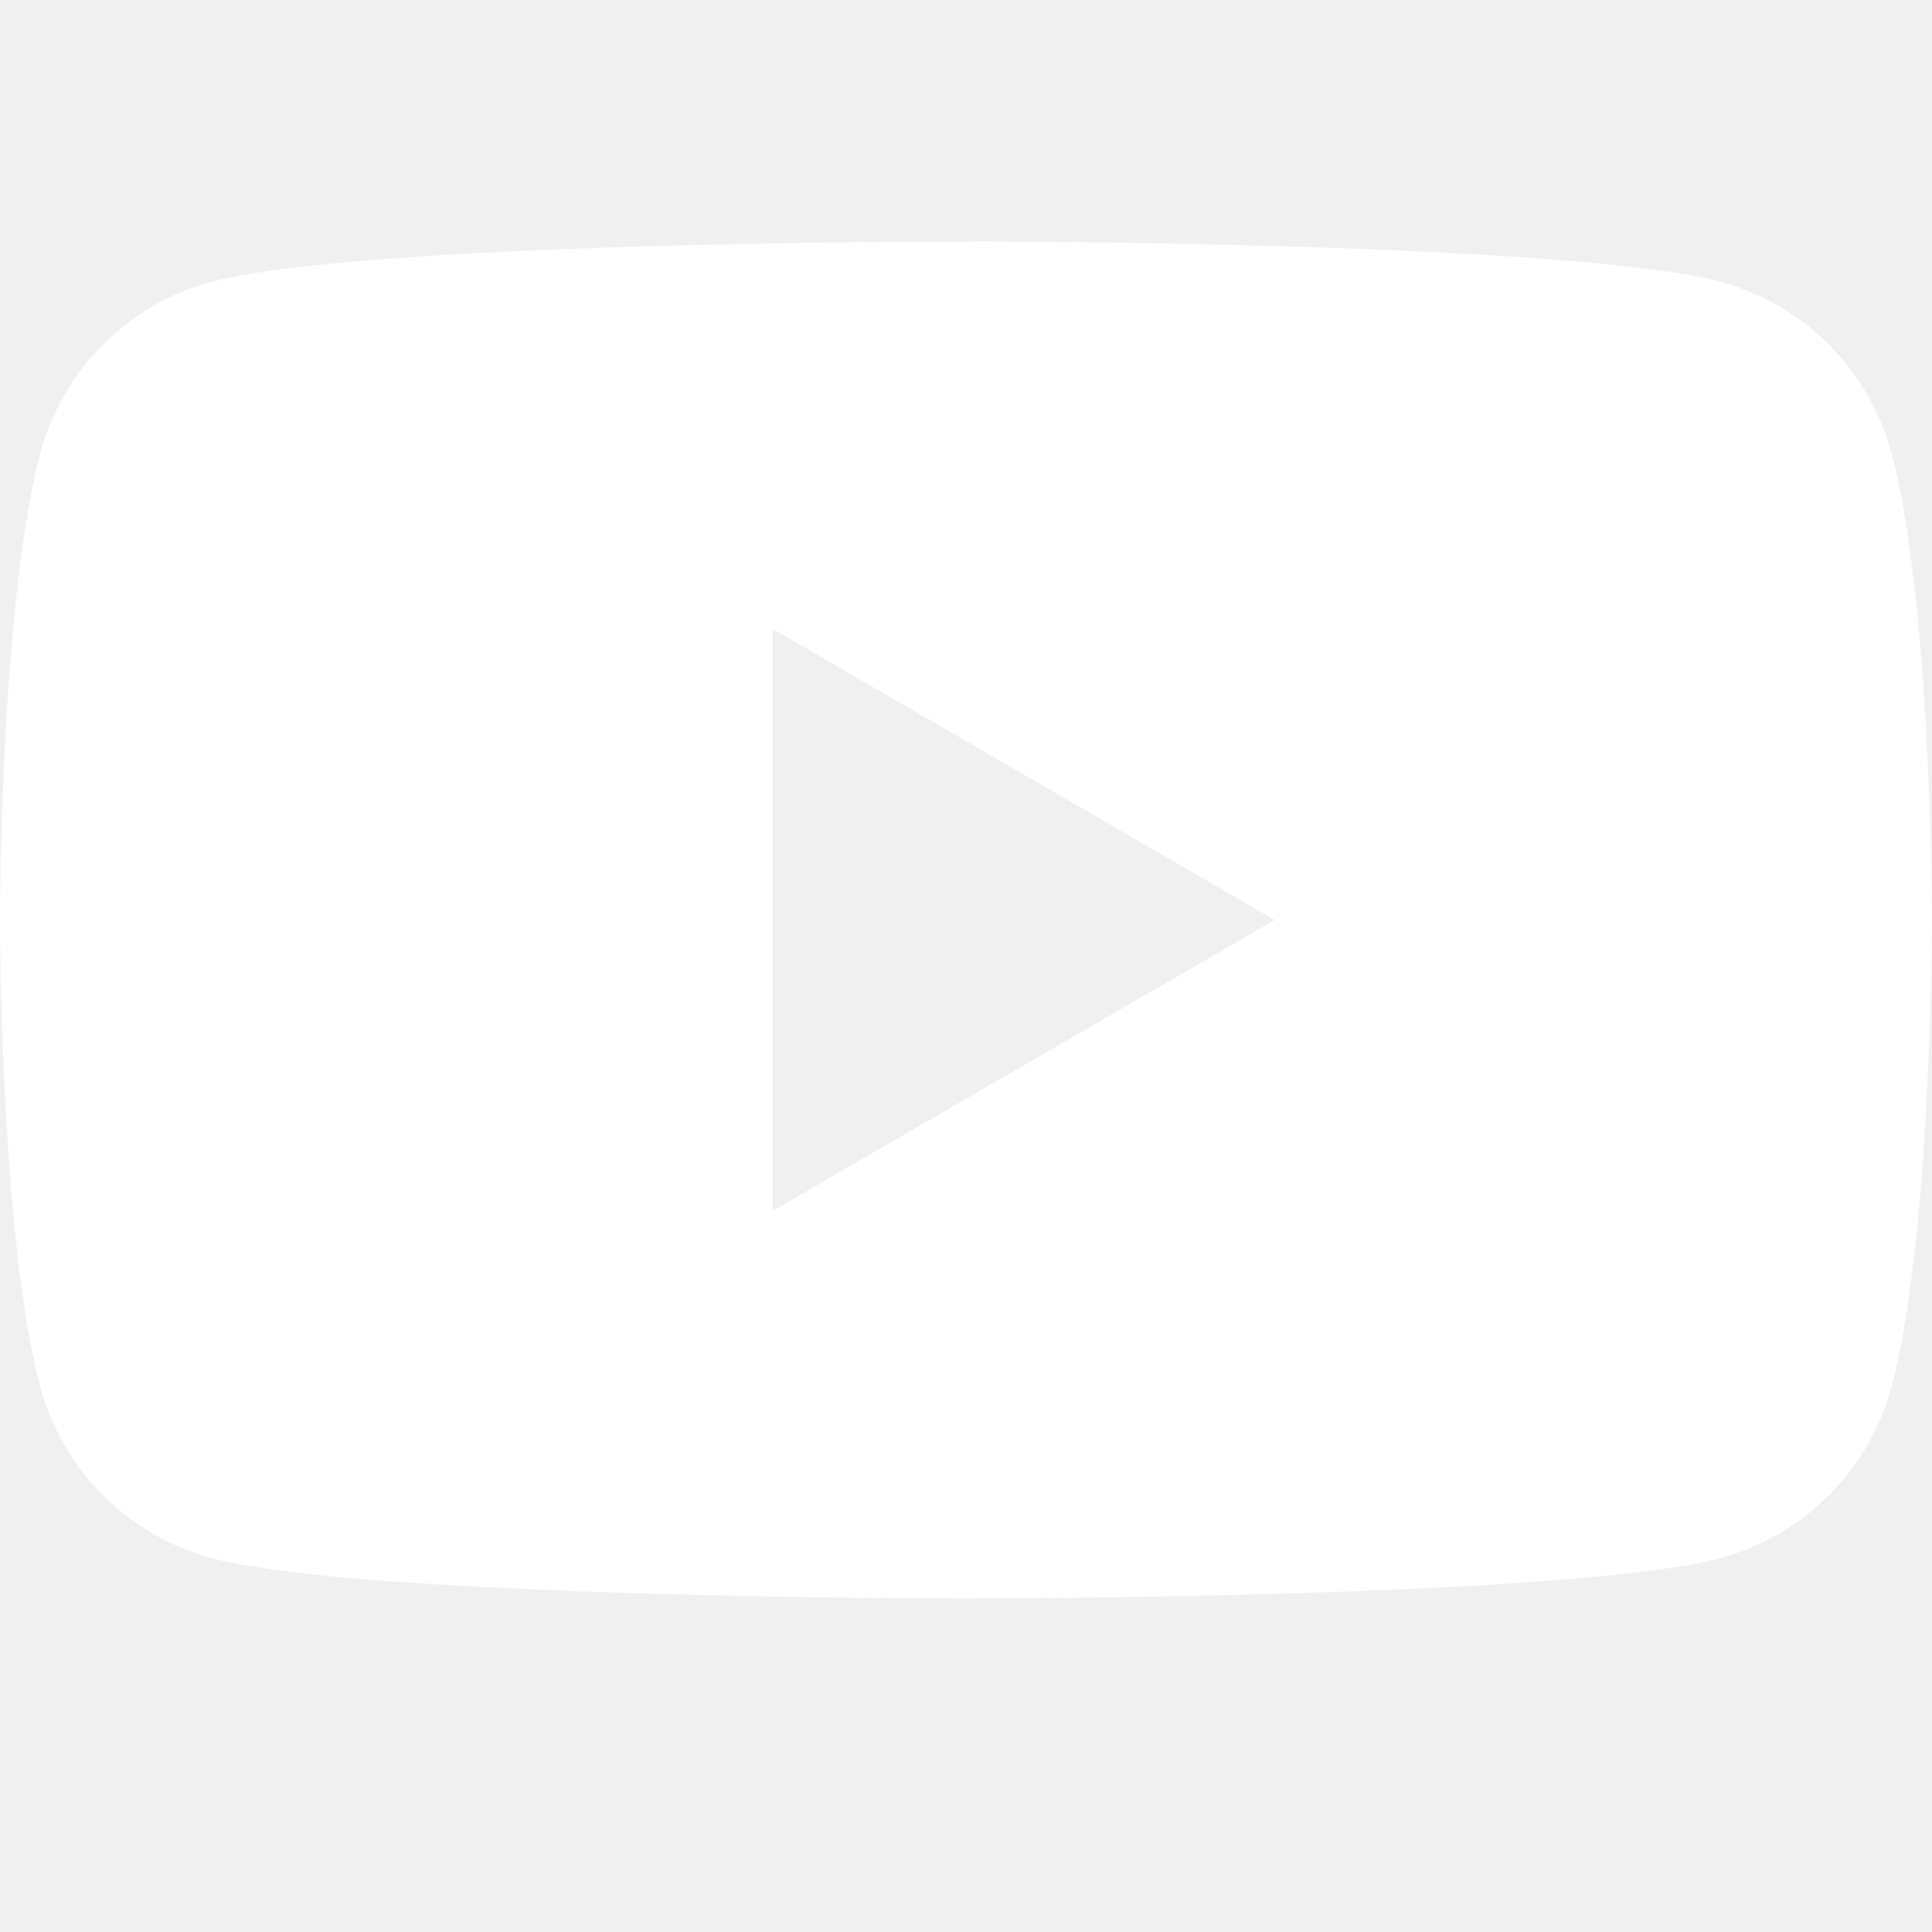
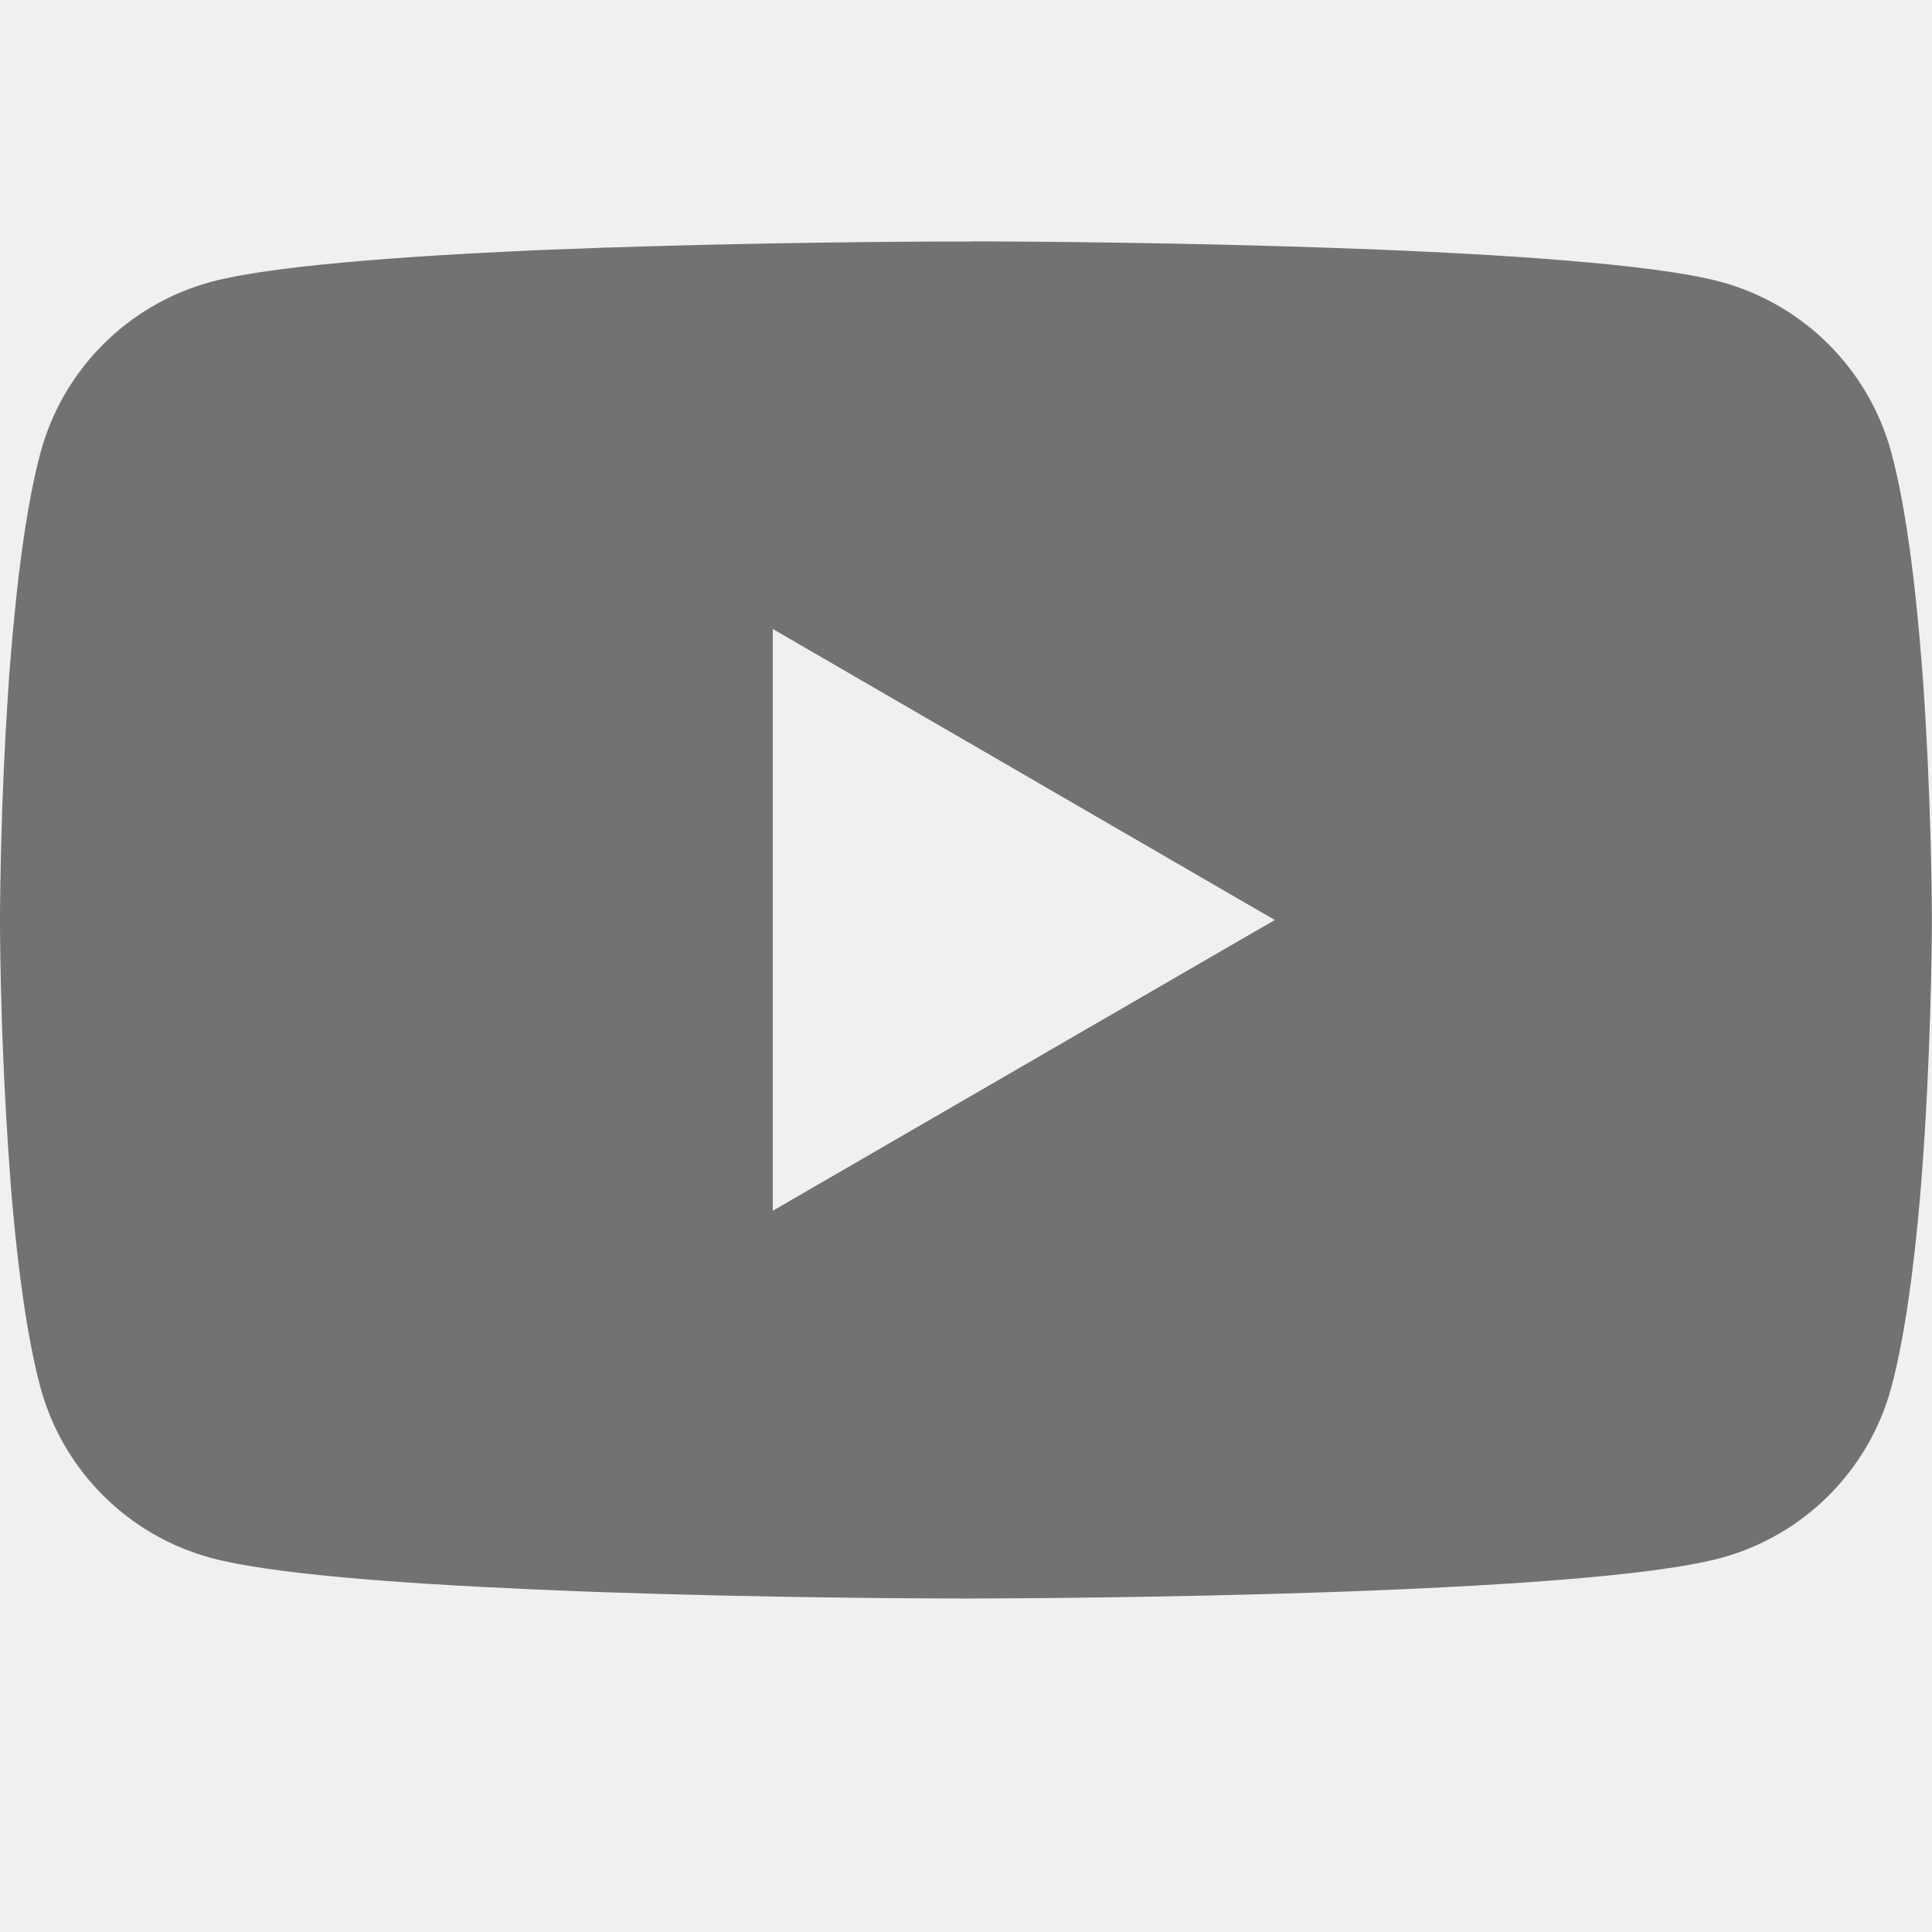
<svg xmlns="http://www.w3.org/2000/svg" width="64" height="64" viewBox="0 0 16 16">
-   <path fill="#ffffff" d="M8.051 1.999h.089c.822.003 4.987.033 6.11.335a2.01 2.01 0 0 1 1.415 1.42c.101.38.172.883.22 1.402l.01.104l.022.26l.008.104c.065.914.073 1.77.074 1.957v.075c-.001.194-.01 1.108-.082 2.06l-.008.105l-.009.104c-.05.572-.124 1.14-.235 1.558a2.007 2.007 0 0 1-1.415 1.42c-1.16.312-5.569.334-6.18.335h-.142c-.309 0-1.587-.006-2.927-.052l-.17-.006l-.087-.004l-.171-.007l-.171-.007c-1.11-.049-2.167-.128-2.654-.26a2.007 2.007 0 0 1-1.415-1.419c-.111-.417-.185-.986-.235-1.558L.09 9.82l-.008-.104A31.4 31.4 0 0 1 0 7.68v-.123c.002-.215.01-.958.064-1.778l.007-.103l.003-.052l.008-.104l.022-.26l.01-.104c.048-.519.119-1.023.22-1.402a2.007 2.007 0 0 1 1.415-1.42c.487-.13 1.544-.21 2.654-.26l.17-.007l.172-.006l.086-.003l.171-.007A99.788 99.788 0 0 1 7.858 2h.193zM6.4 5.209v4.818l4.157-2.408z" />
+   <path fill="#727272" d="M8.051 1.999h.089c.822.003 4.987.033 6.11.335a2.01 2.01 0 0 1 1.415 1.42c.101.38.172.883.22 1.402l.01.104l.022.26l.008.104c.065.914.073 1.77.074 1.957v.075c-.001.194-.01 1.108-.082 2.06l-.008.105l-.009.104c-.05.572-.124 1.14-.235 1.558a2.007 2.007 0 0 1-1.415 1.42c-1.16.312-5.569.334-6.18.335h-.142c-.309 0-1.587-.006-2.927-.052l-.17-.006l-.087-.004l-.171-.007l-.171-.007c-1.11-.049-2.167-.128-2.654-.26a2.007 2.007 0 0 1-1.415-1.419c-.111-.417-.185-.986-.235-1.558L.09 9.82l-.008-.104A31.4 31.4 0 0 1 0 7.68v-.123c.002-.215.01-.958.064-1.778l.007-.103l.003-.052l.008-.104l.022-.26l.01-.104c.048-.519.119-1.023.22-1.402a2.007 2.007 0 0 1 1.415-1.42c.487-.13 1.544-.21 2.654-.26l.17-.007l.172-.006l.086-.003l.171-.007A99.788 99.788 0 0 1 7.858 2h.193zM6.4 5.209v4.818l4.157-2.408z" />
</svg>
